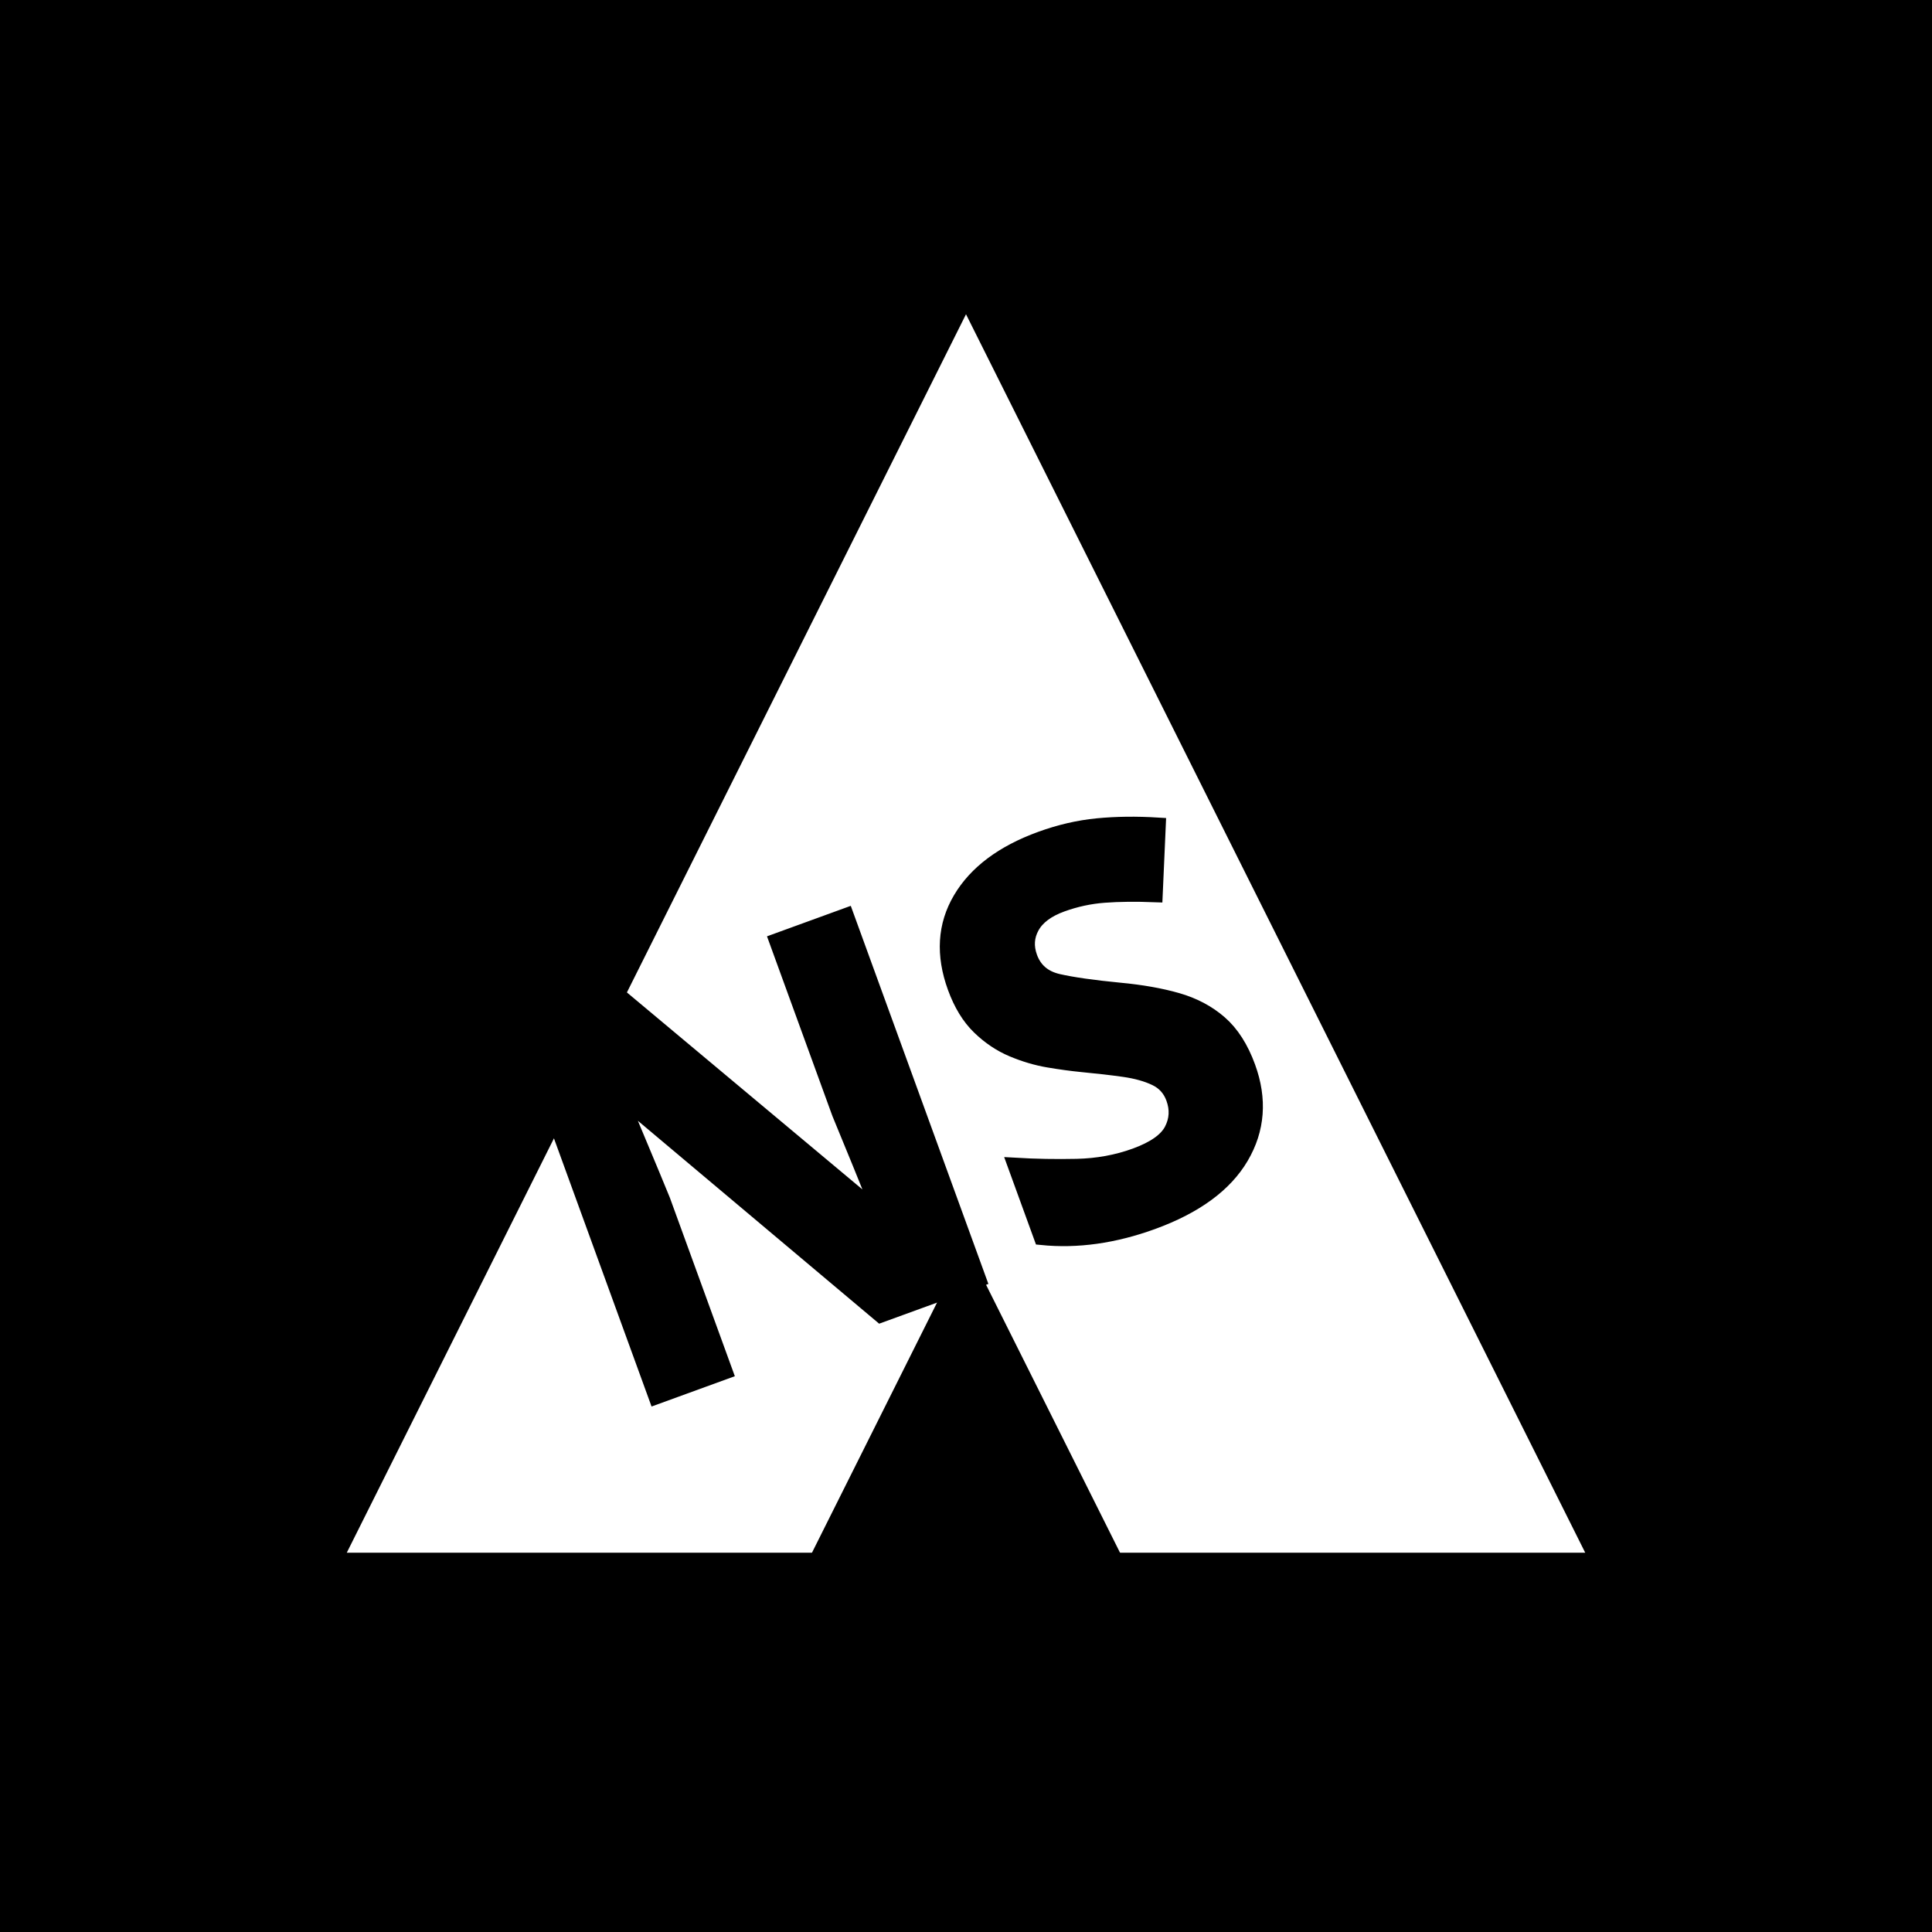
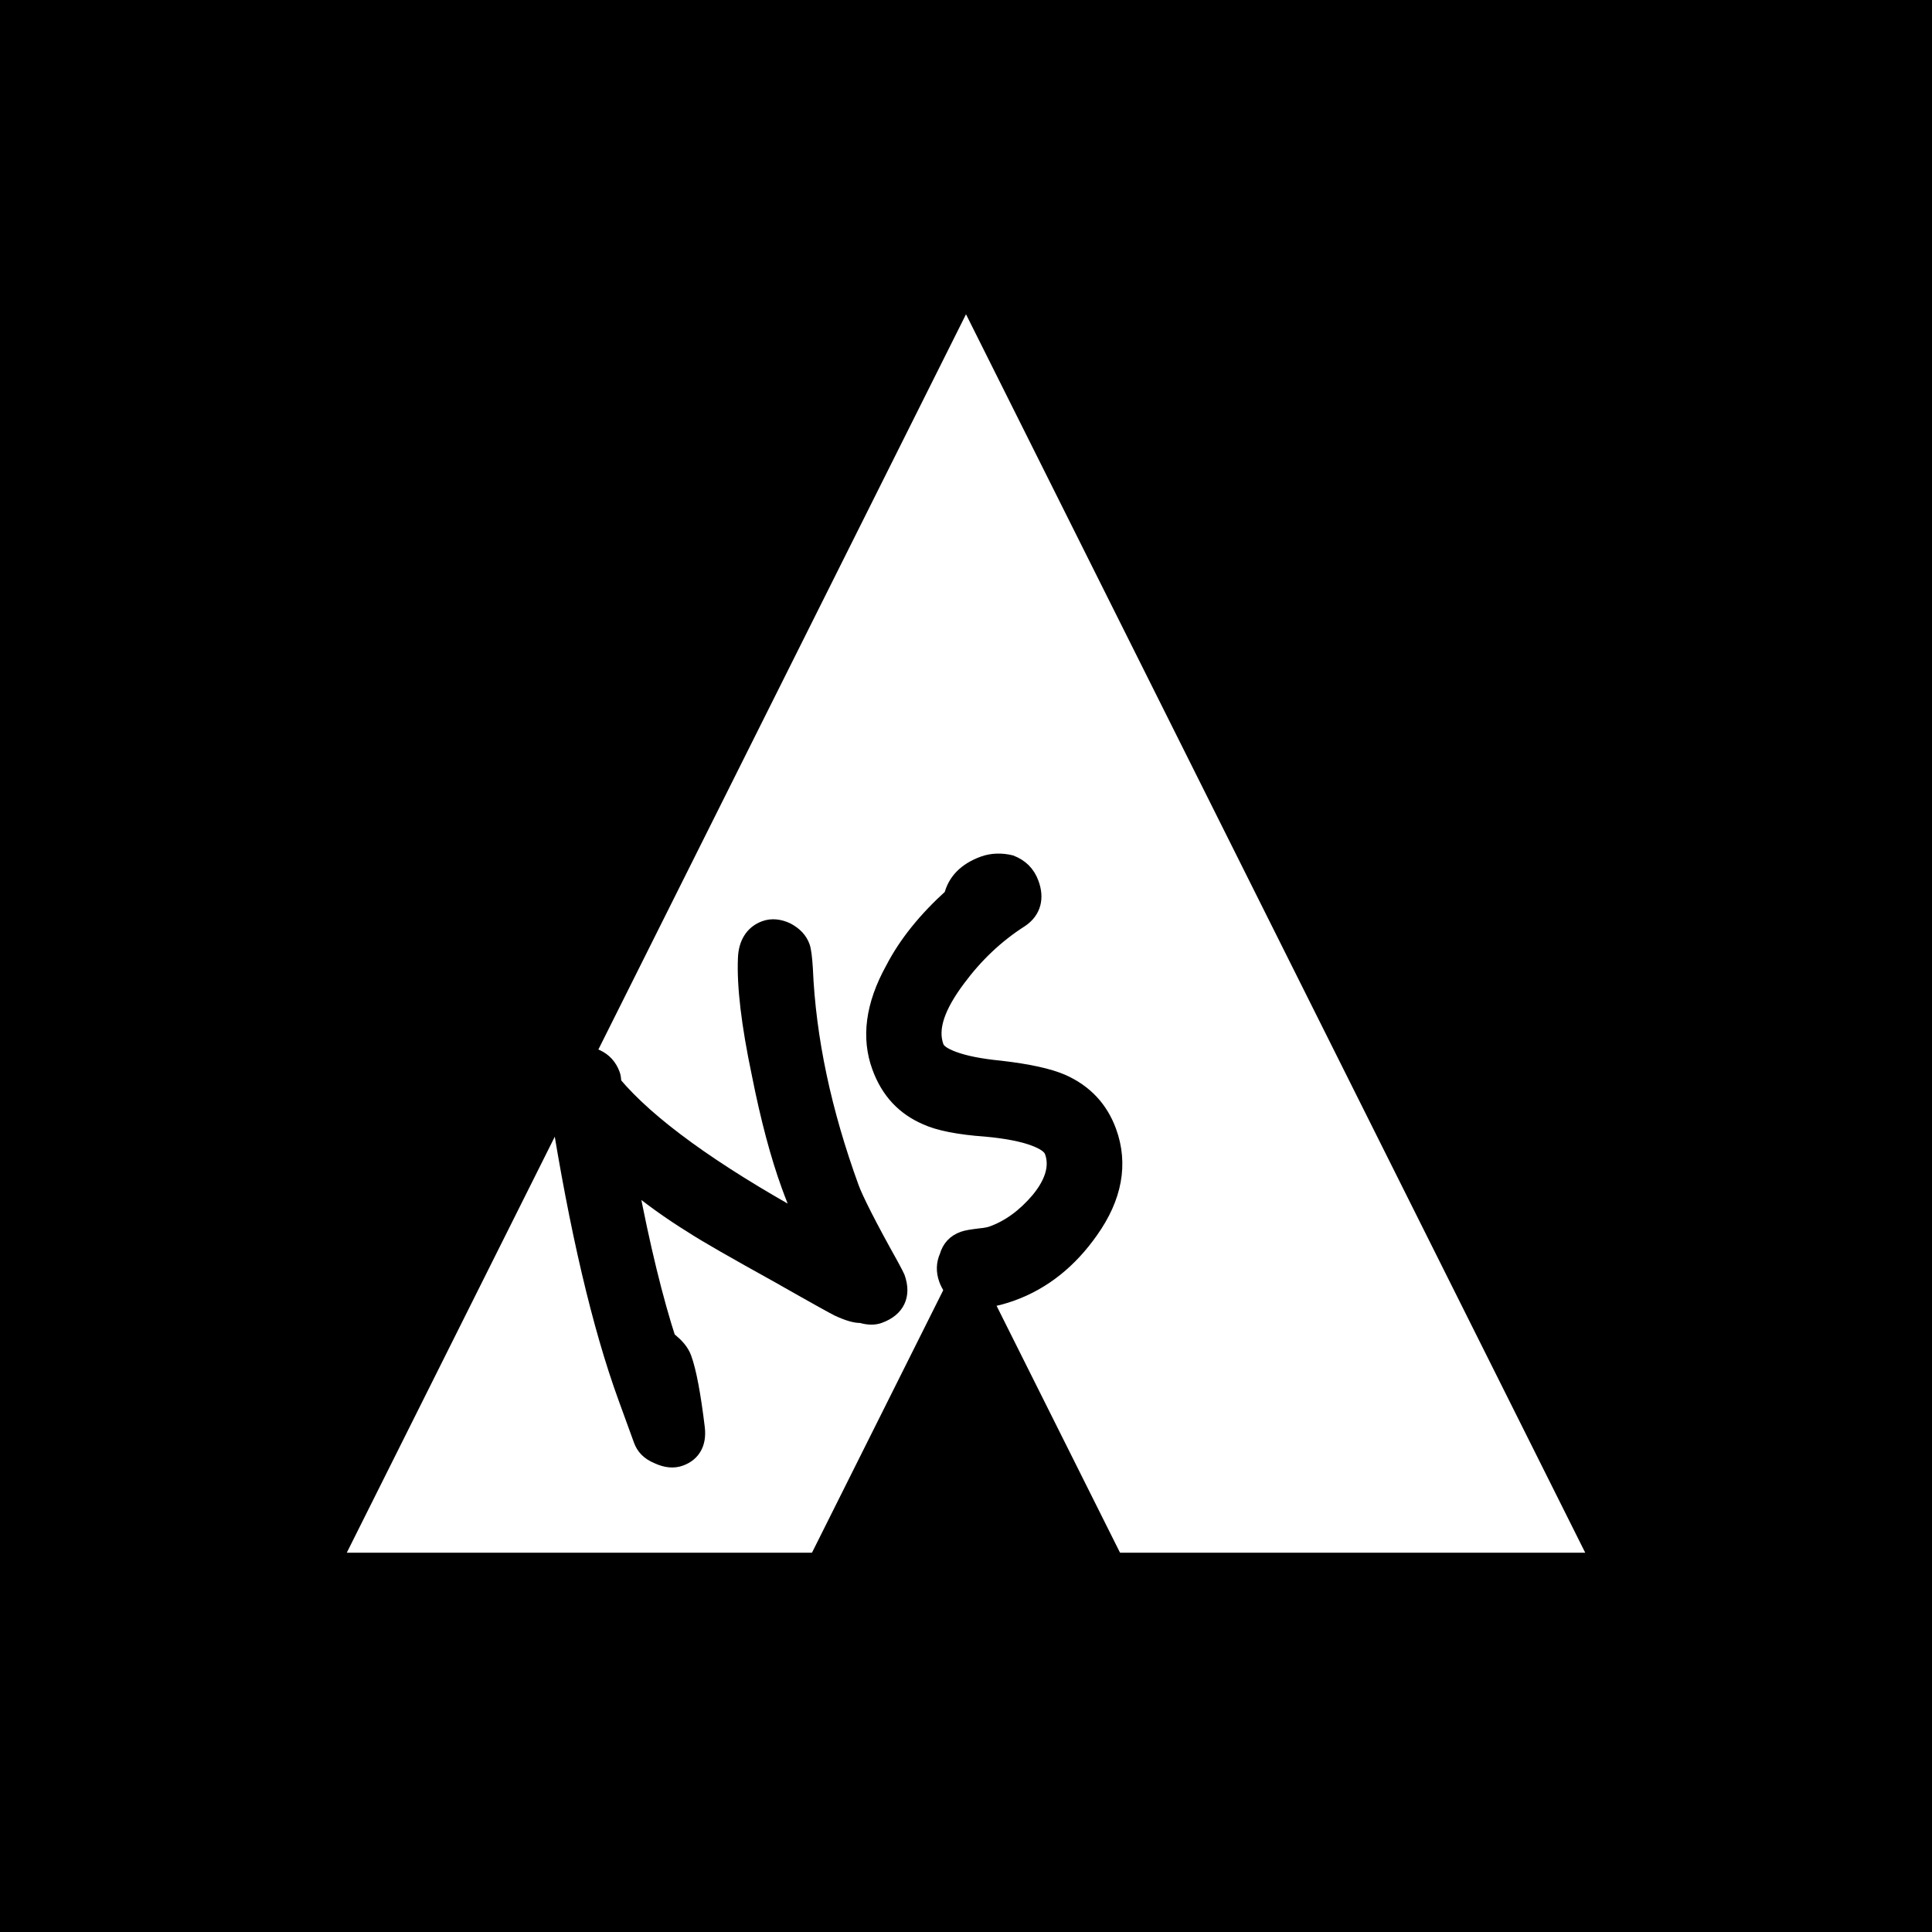
<svg xmlns="http://www.w3.org/2000/svg" width="1248px" height="1248px" viewBox="0 0 1248 1248" version="1.1">
  <rect id="Rectangle" fill="#000000" x="0" y="0" width="1248" height="1248" />
-   <g id="Group-8" transform="translate(171.1533, 203)">
-     <g id="Group-6" transform="translate(52.8467, 0)">
+   <g id="Group-8" transform="translate(224, 203)">
+     <g id="Group-6">
      <polygon id="Triangle" fill="#FFFFFF" points="400 0 800 800 0 800" />
      <polygon id="Triangle-Copy" fill="#000000" points="400 601 500 801 300 801" />
    </g>
-     <text id="NS" stroke="#000000" stroke-width="10" transform="translate(359.5947, 526.1643) rotate(-20) translate(-359.5947, -526.1643)" font-family="HanziPenSC-W5, HanziPen SC" font-size="350" font-weight="bold" fill="#000000">
-       <tspan x="168.495" y="652.164">NS</tspan>
-     </text>
+     <g id="NS" transform="translate(314.1535, 541.9058) rotate(-20) translate(-314.1535, -541.9058)translate(139.3285, 395.4308)" fill="#000000" fill-rule="nonzero" stroke="#000000" stroke-width="10">
+       <path d="M183.05,-5 C187.8,-5 192.188,-2.833 196.036,1.014 C199.986,5.446 201.7,9.701 201.7,14.35 C201.7,16.686 200.648,21.376 198.697,28.011 C184.812,71.752 178.25,119.55 178.25,171.5 C178.25,179.092 180.354,197.723 185.185,227.397 C185.964,232.843 186.3,235.518 186.3,235.9 C186.3,242.447 184.407,247.083 181.27,250.221 C178.074,253.416 173.379,255.25 166.95,255.25 C163.883,255.25 160.319,254.247 155.982,251.006 C152.769,250.002 148.698,247.119 143.464,241.886 C142.052,240.473 132.505,229.532 114.488,208.336 C93.392,184.075 79.684,167.894 73.349,159.452 C62.933,146.285 53.576,132.482 45.279,118.381 C38.235,161.404 34.447,196.766 33.495,224.25 L34.494,224.25 C37.008,228.709 38.95,233.03 38.95,238 C38.95,246.971 36.494,262.049 31.469,283.586 C30.276,288.362 28.266,291.778 25.637,294.099 C22.82,296.584 19.229,297.95 14.7,297.95 C10.039,297.95 5.706,295.898 1.445,291.667 C-3.298,287.355 -5,282.989 -5,278.25 L-5,248.85 C-5,199.979 2.6,136.208 17.84,57.899 C17.048,56.122 16.7,54.151 16.7,52.15 C16.7,48.062 18.546,43.333 24.114,37.764 C29.779,32.565 34.464,30.35 38.5,30.35 C44.129,30.35 48.793,32.272 52.536,36.014 C56.278,39.757 58.2,44.421 58.2,50.05 C58.2,51.346 57.861,52.872 57.282,54.898 C57.202,55.175 57.119,55.467 57.033,55.779 C68.989,88.542 97.457,130.339 141.704,181.256 C141.121,170.843 140.95,162.615 140.95,156.45 C140.95,136.294 143.062,111.54 147.659,81.834 C152.285,49.472 158.021,25.302 164.779,8.941 C166.566,4.494 168.985,1.124 171.883,-1.179 C175.013,-3.668 178.728,-5 183.05,-5 Z" id="Path" />
+       <path d="M330.05,4.1 C335.909,4.1 341.791,6.135 346.824,9.49 C351.899,13.988 354.65,19.377 354.65,26.6 C354.65,31.866 353.367,36.036 351.094,39.219 C348.702,42.566 345.177,44.947 340.363,46.151 C321.929,50.249 304.984,57.716 289.053,68.224 C270.831,80.162 260.85,91.877 260.85,104.65 C260.85,108.211 263.811,111.845 268.505,115.875 C274.426,120.958 283.296,126.333 295.11,131.99 C311.166,140.018 322.742,147.336 329.639,153.87 C341.202,165.048 346.95,178.501 346.95,194.25 C346.95,216.446 335.891,235.411 313.987,250.517 C294.536,264.09 273.973,271 252.7,271 C240.908,271 232.181,269.182 226.346,265.911 C222.846,263.95 220.272,261.46 218.532,258.524 C216.777,255.562 215.85,252.114 215.85,248.15 C215.85,242.677 217.667,238.115 221.209,234.426 C224.647,229.704 229.06,227.4 234.85,227.4 C237.187,227.4 240.702,228.108 245.774,229.278 C249.259,230.224 251.952,230.55 253.75,230.55 C265.209,230.55 276.978,227.222 289.083,220.351 C301.386,213.134 308.25,204.286 308.25,193.9 C308.25,190.055 305.196,186.195 300.344,182.01 C294.214,176.724 285.043,171.225 272.964,165.522 C256.511,158.201 245.245,151.158 239.381,145.305 C227.927,134.565 222.15,121.166 222.15,104.3 C222.15,84.491 231.61,65.66 251.867,48.026 C265.579,35.398 282.694,25.129 303.585,16.614 C309.063,8.442 317.774,4.1 330.05,4.1 Z" id="Path" />
+     </g>
  </g>
</svg>
